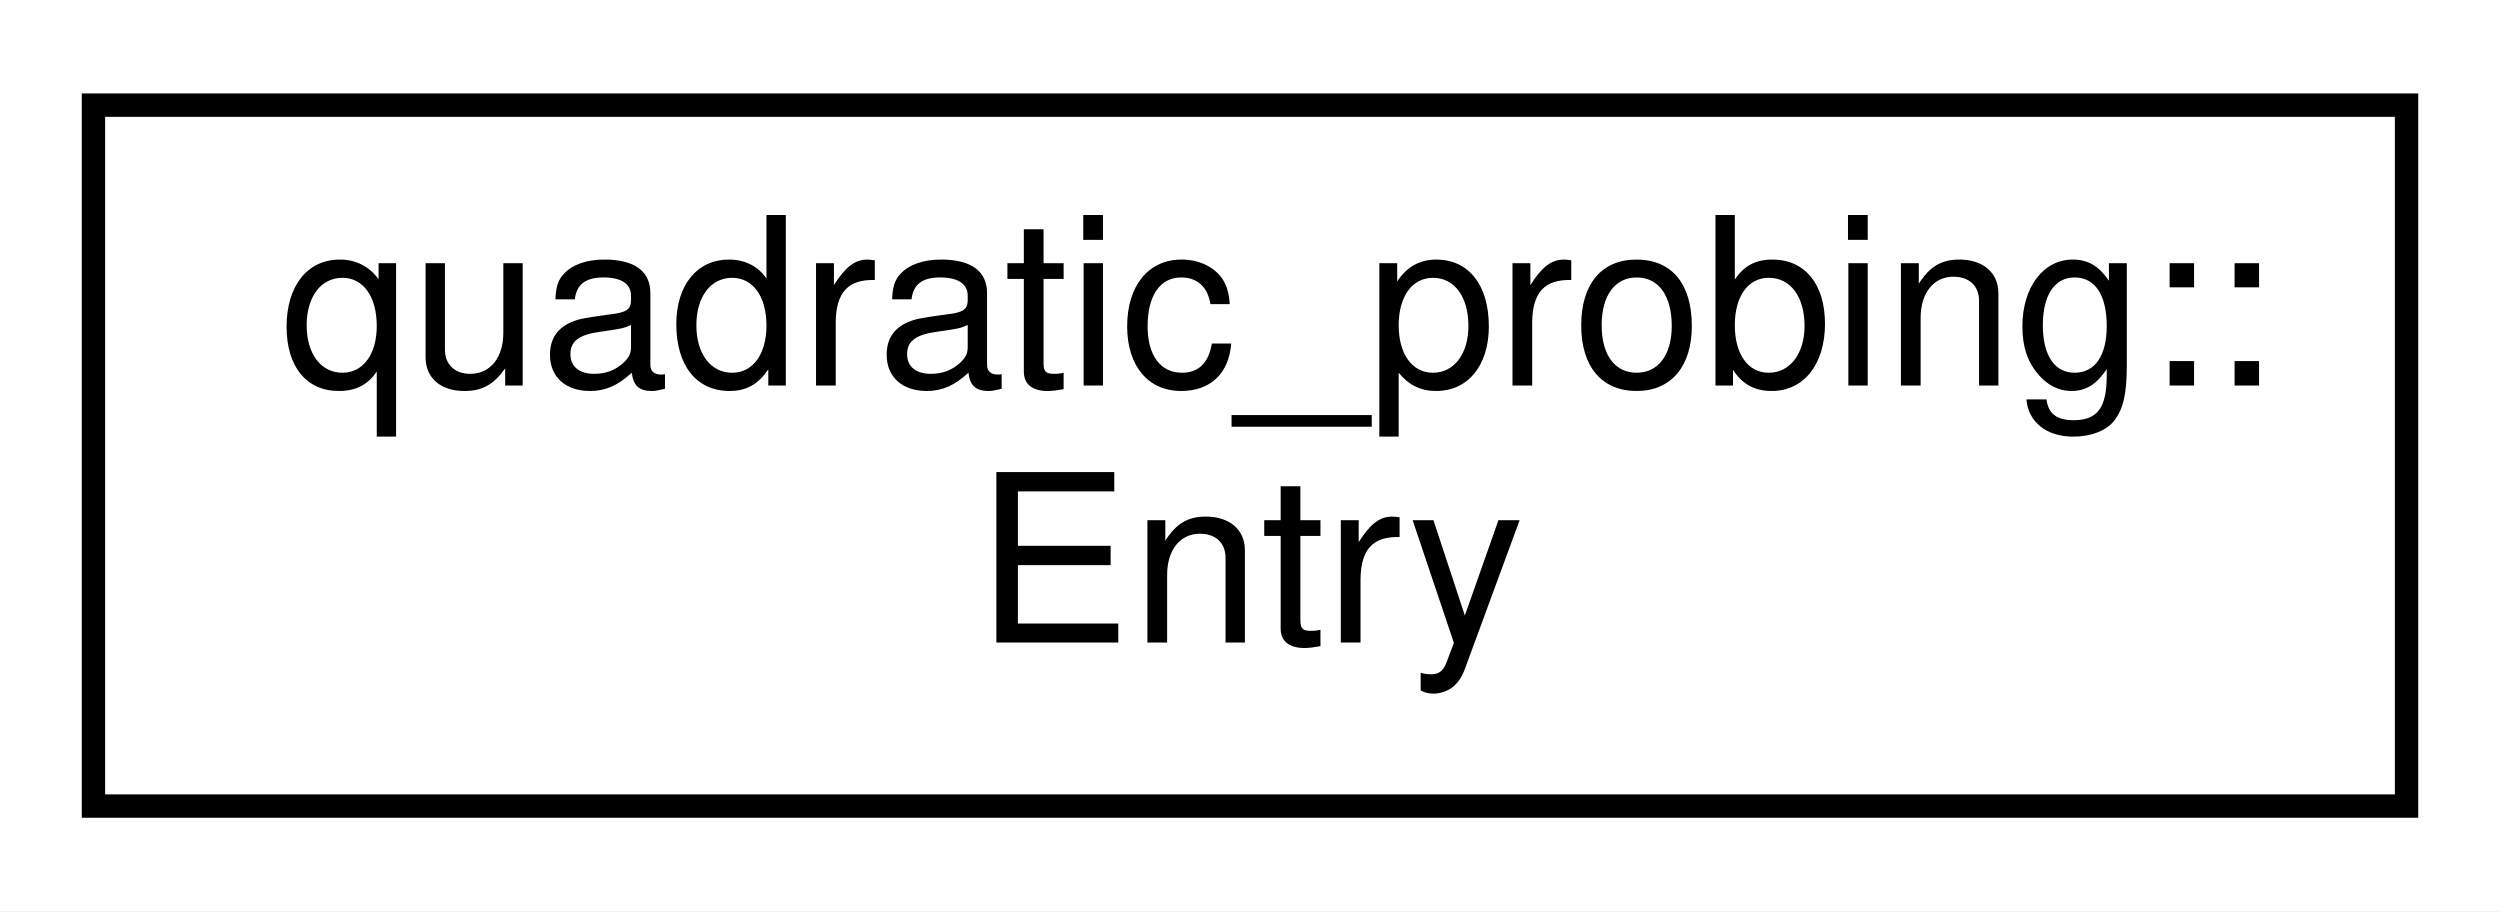
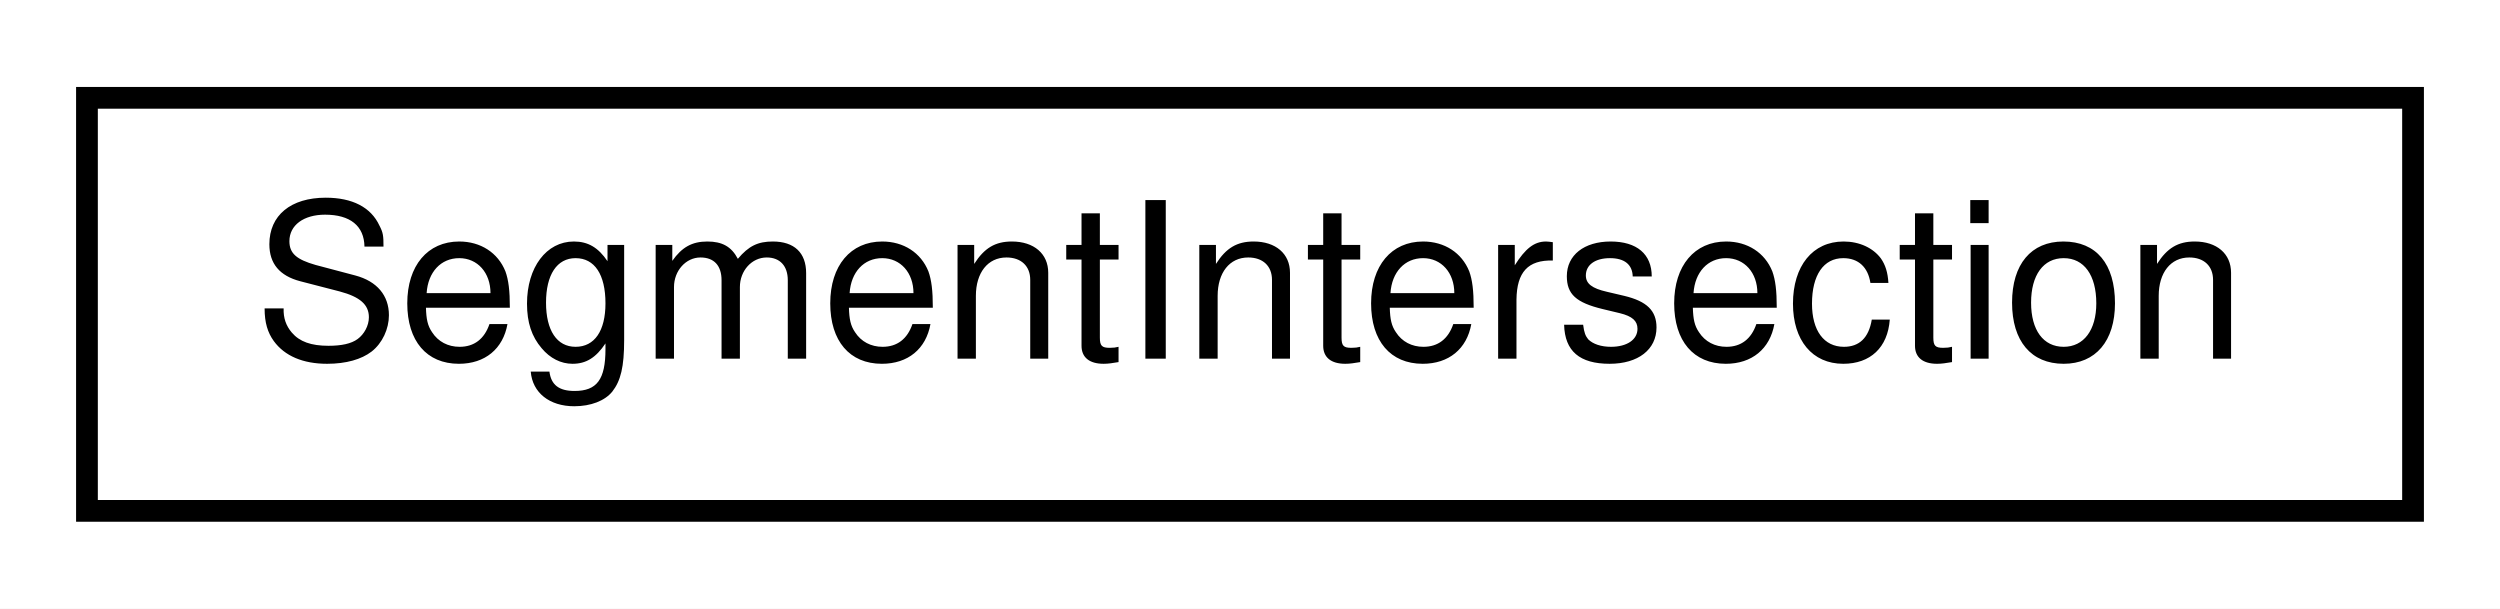
- <svg xmlns="http://www.w3.org/2000/svg" xmlns:xlink="http://www.w3.org/1999/xlink" width="107pt" height="39pt" viewBox="0.00 0.00 107.00 39.00">
-   <g id="graph0" class="graph" transform="scale(1 1) rotate(0) translate(4 35)">
-     <polygon fill="white" stroke="transparent" points="-4,4 -4,-35 103,-35 103,4 -4,4" />
+ <svg xmlns="http://www.w3.org/2000/svg" xmlns:xlink="http://www.w3.org/1999/xlink" width="115pt" height="28pt" viewBox="0.00 0.00 115.00 28.00">
+   <g id="graph0" class="graph" transform="scale(1 1) rotate(0) translate(4 24)">
+     <polygon fill="white" stroke="transparent" points="-4,4 -4,-24 111,-24 111,4 -4,4" />
    <g id="node1" class="node">
      <g id="a_node1">
-         <a xlink:href="da/dd1/structquadratic__probing_1_1_entry.html" target="_top" xlink:title=" ">
-           <polygon fill="white" stroke="black" points="0,-0.5 0,-30.5 99,-30.5 99,-0.5 0,-0.5" />
-           <text text-anchor="start" x="8" y="-18.5" font-family="Helvetica,sans-Serif" font-size="10.00">quadratic_probing::</text>
-           <text text-anchor="middle" x="49.5" y="-7.5" font-family="Helvetica,sans-Serif" font-size="10.00">Entry</text>
+         <a xlink:href="d4/db4/struct_segment_intersection.html" target="_top" xlink:title=" ">
+           <polygon fill="white" stroke="black" points="0,-0.5 0,-19.5 107,-19.5 107,-0.5 0,-0.5" />
+           <text text-anchor="middle" x="53.5" y="-7.5" font-family="Helvetica,sans-Serif" font-size="10.00">SegmentIntersection</text>
        </a>
      </g>
    </g>
  </g>
</svg>
